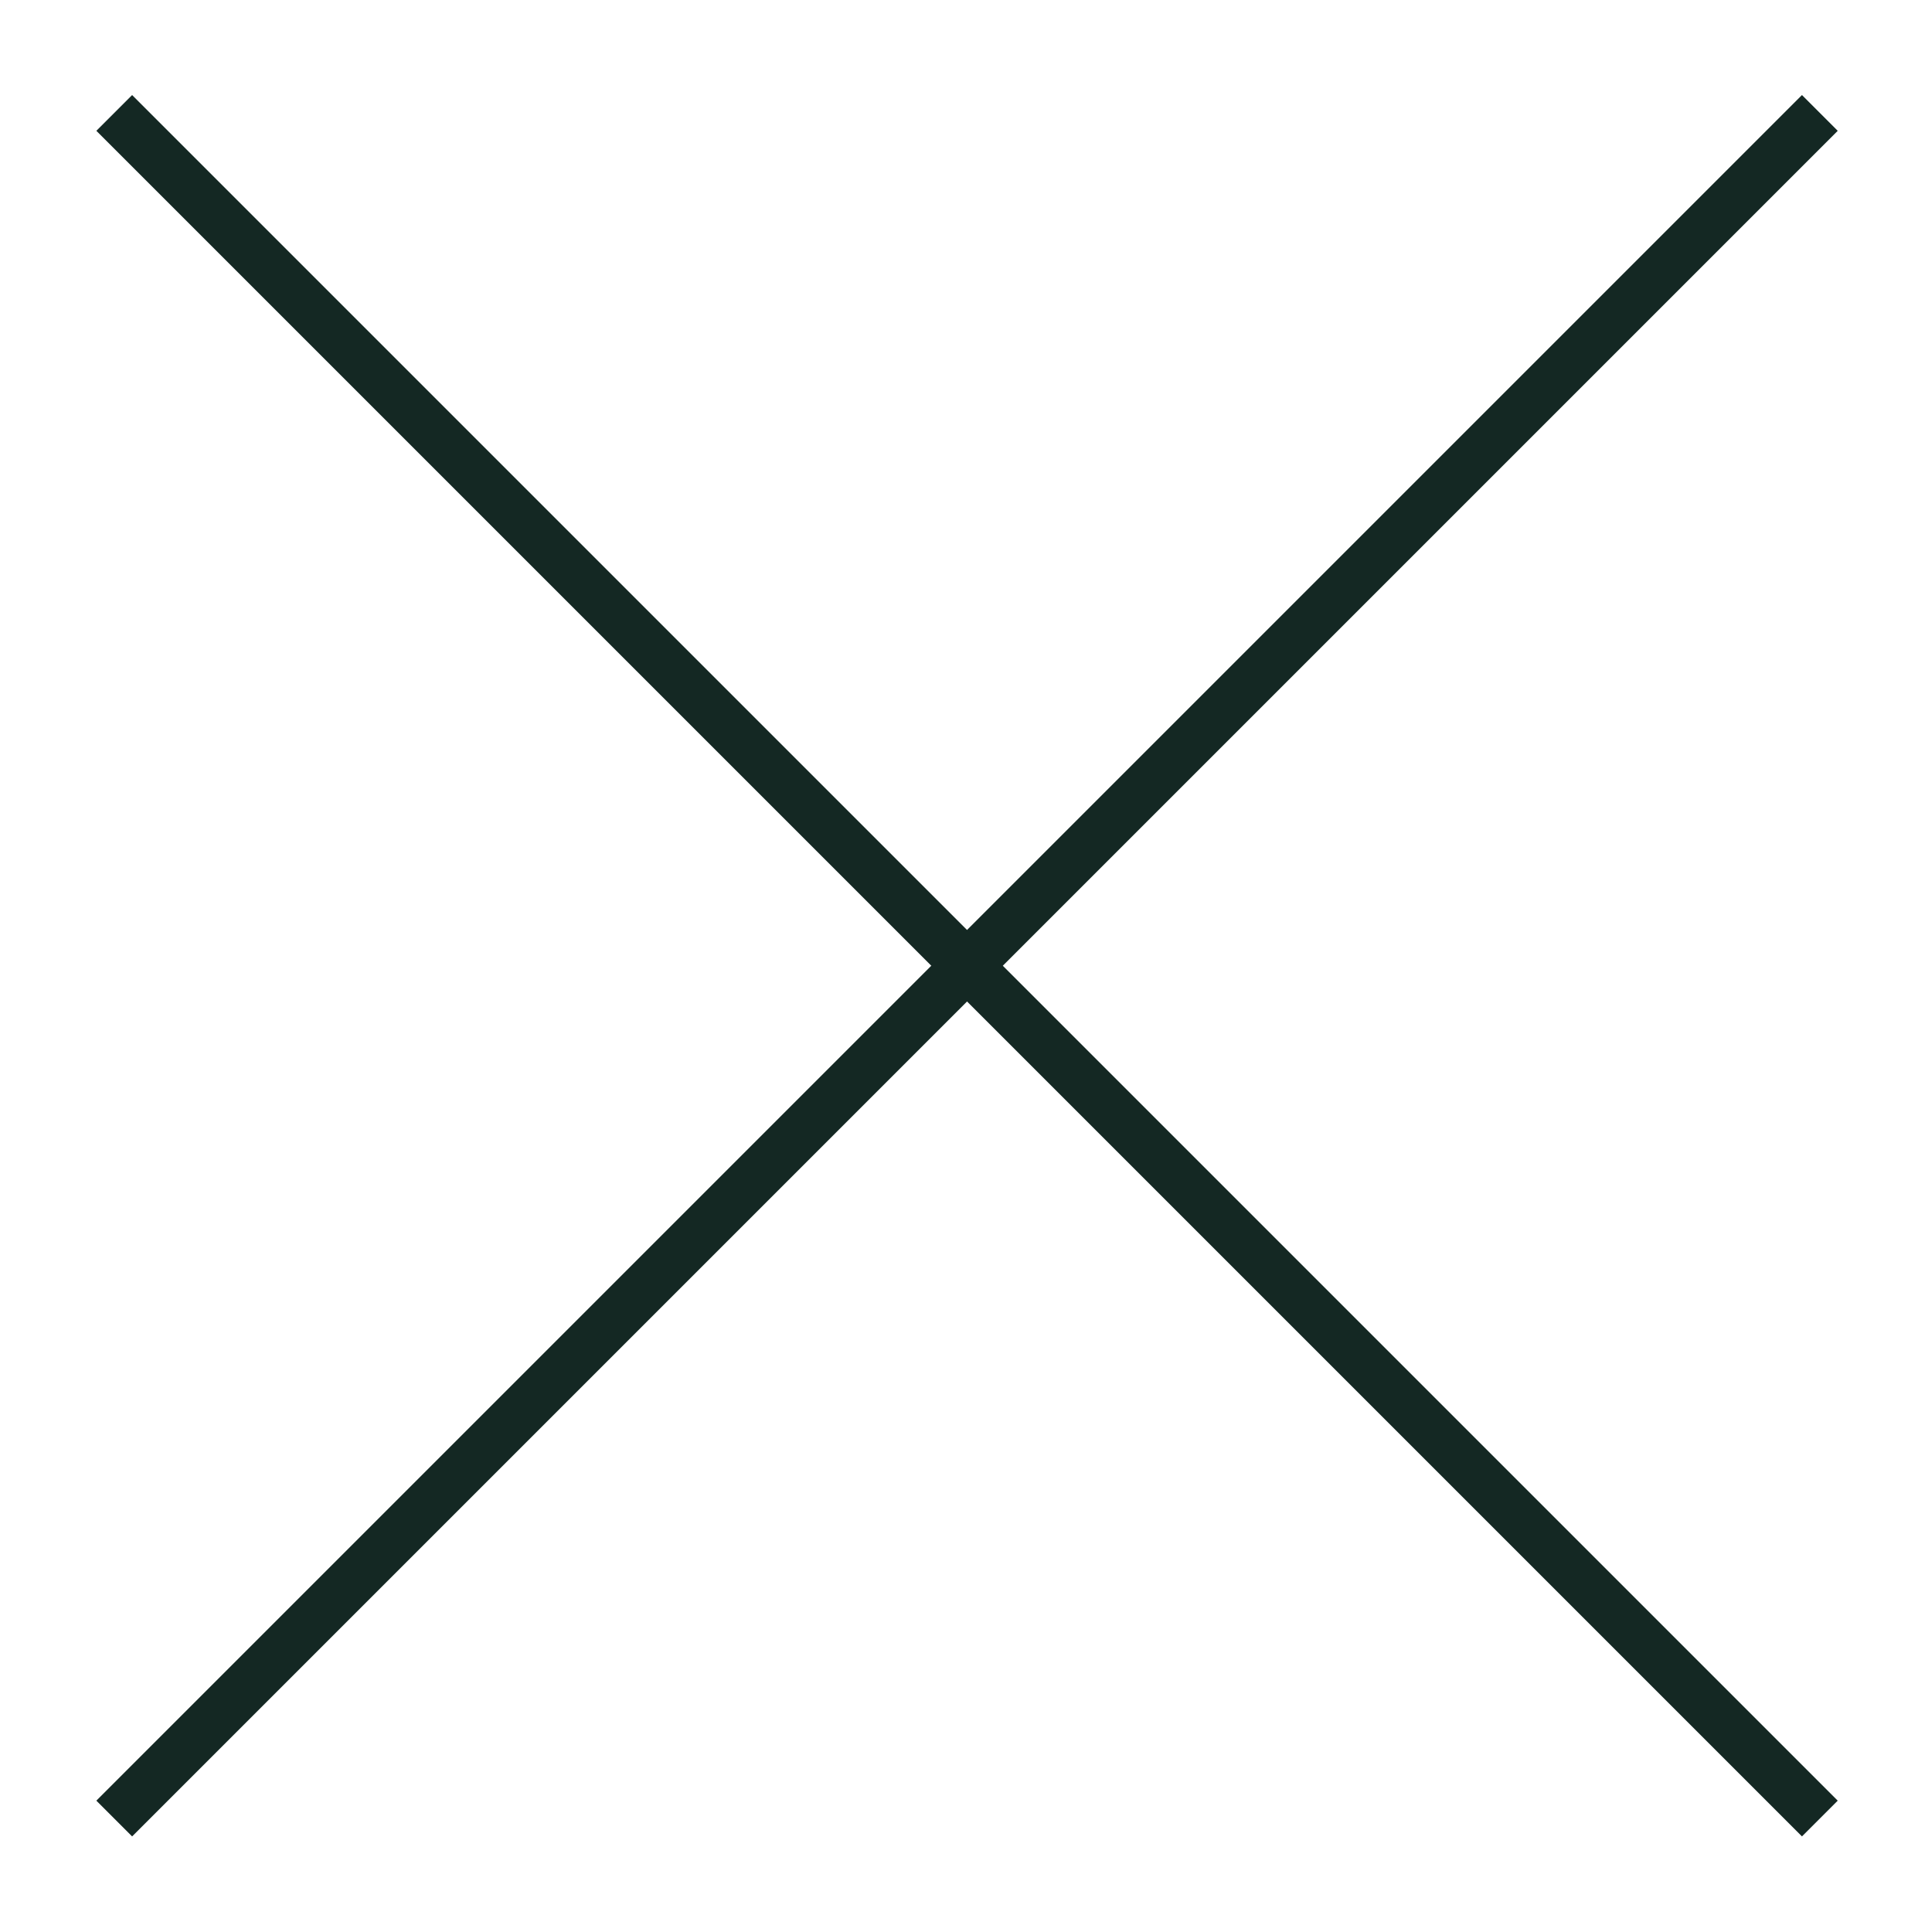
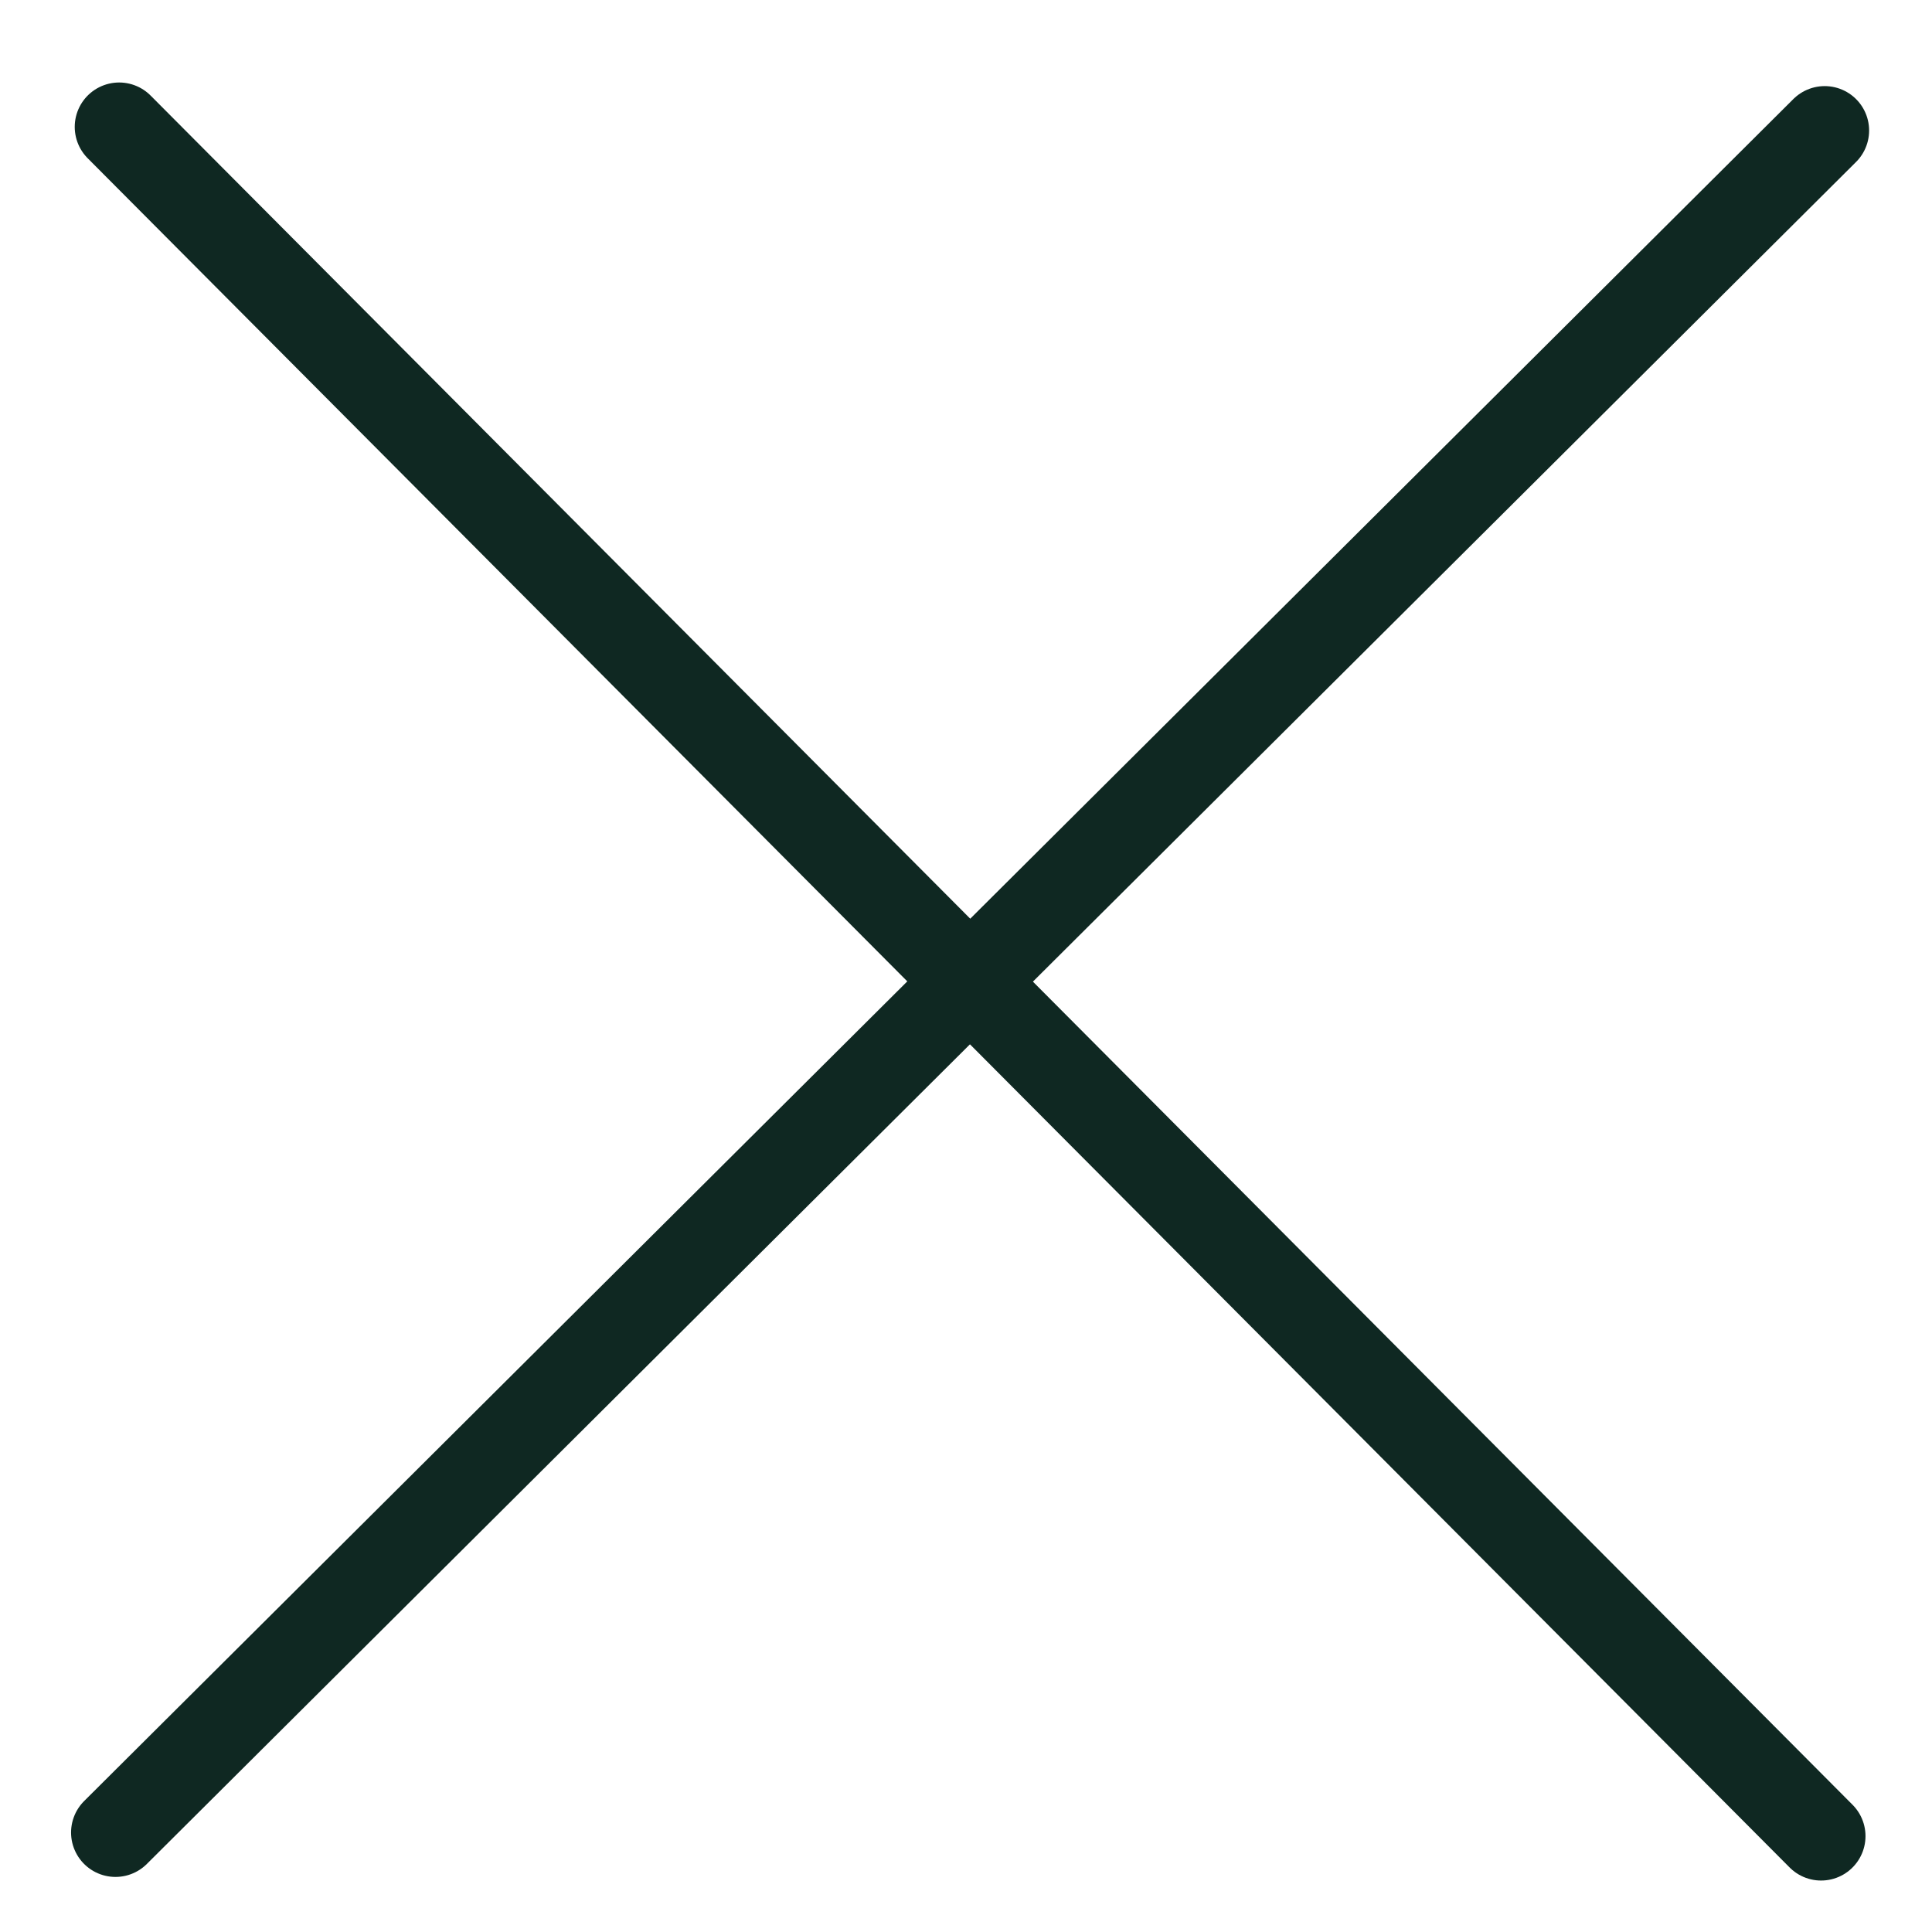
<svg xmlns="http://www.w3.org/2000/svg" id="Calque_1" data-name="Calque 1" viewBox="0 0 326.25 326.25">
  <defs>
-     <style>.cls-1{fill:none;stroke:#142823;stroke-miterlimit:10;stroke-width:8.54px;}</style>
+     <style>.cls-1{fill:none;stroke:#0f2822;stroke-linecap:round;stroke-miterlimit:10;stroke-width:15px;}</style>
  </defs>
-   <line class="cls-1" x1="19.29" y1="19.07" x2="307.31" y2="307.09" />
-   <line class="cls-1" x1="307.31" y1="19.07" x2="19.29" y2="307.09" />
+   <line class="cls-1" x1="20.12" y1="21.43" x2="307.52" y2="310.06" />
+   <line class="cls-1" x1="308.13" y1="22.04" x2="19.5" y2="309.45" />
</svg>
